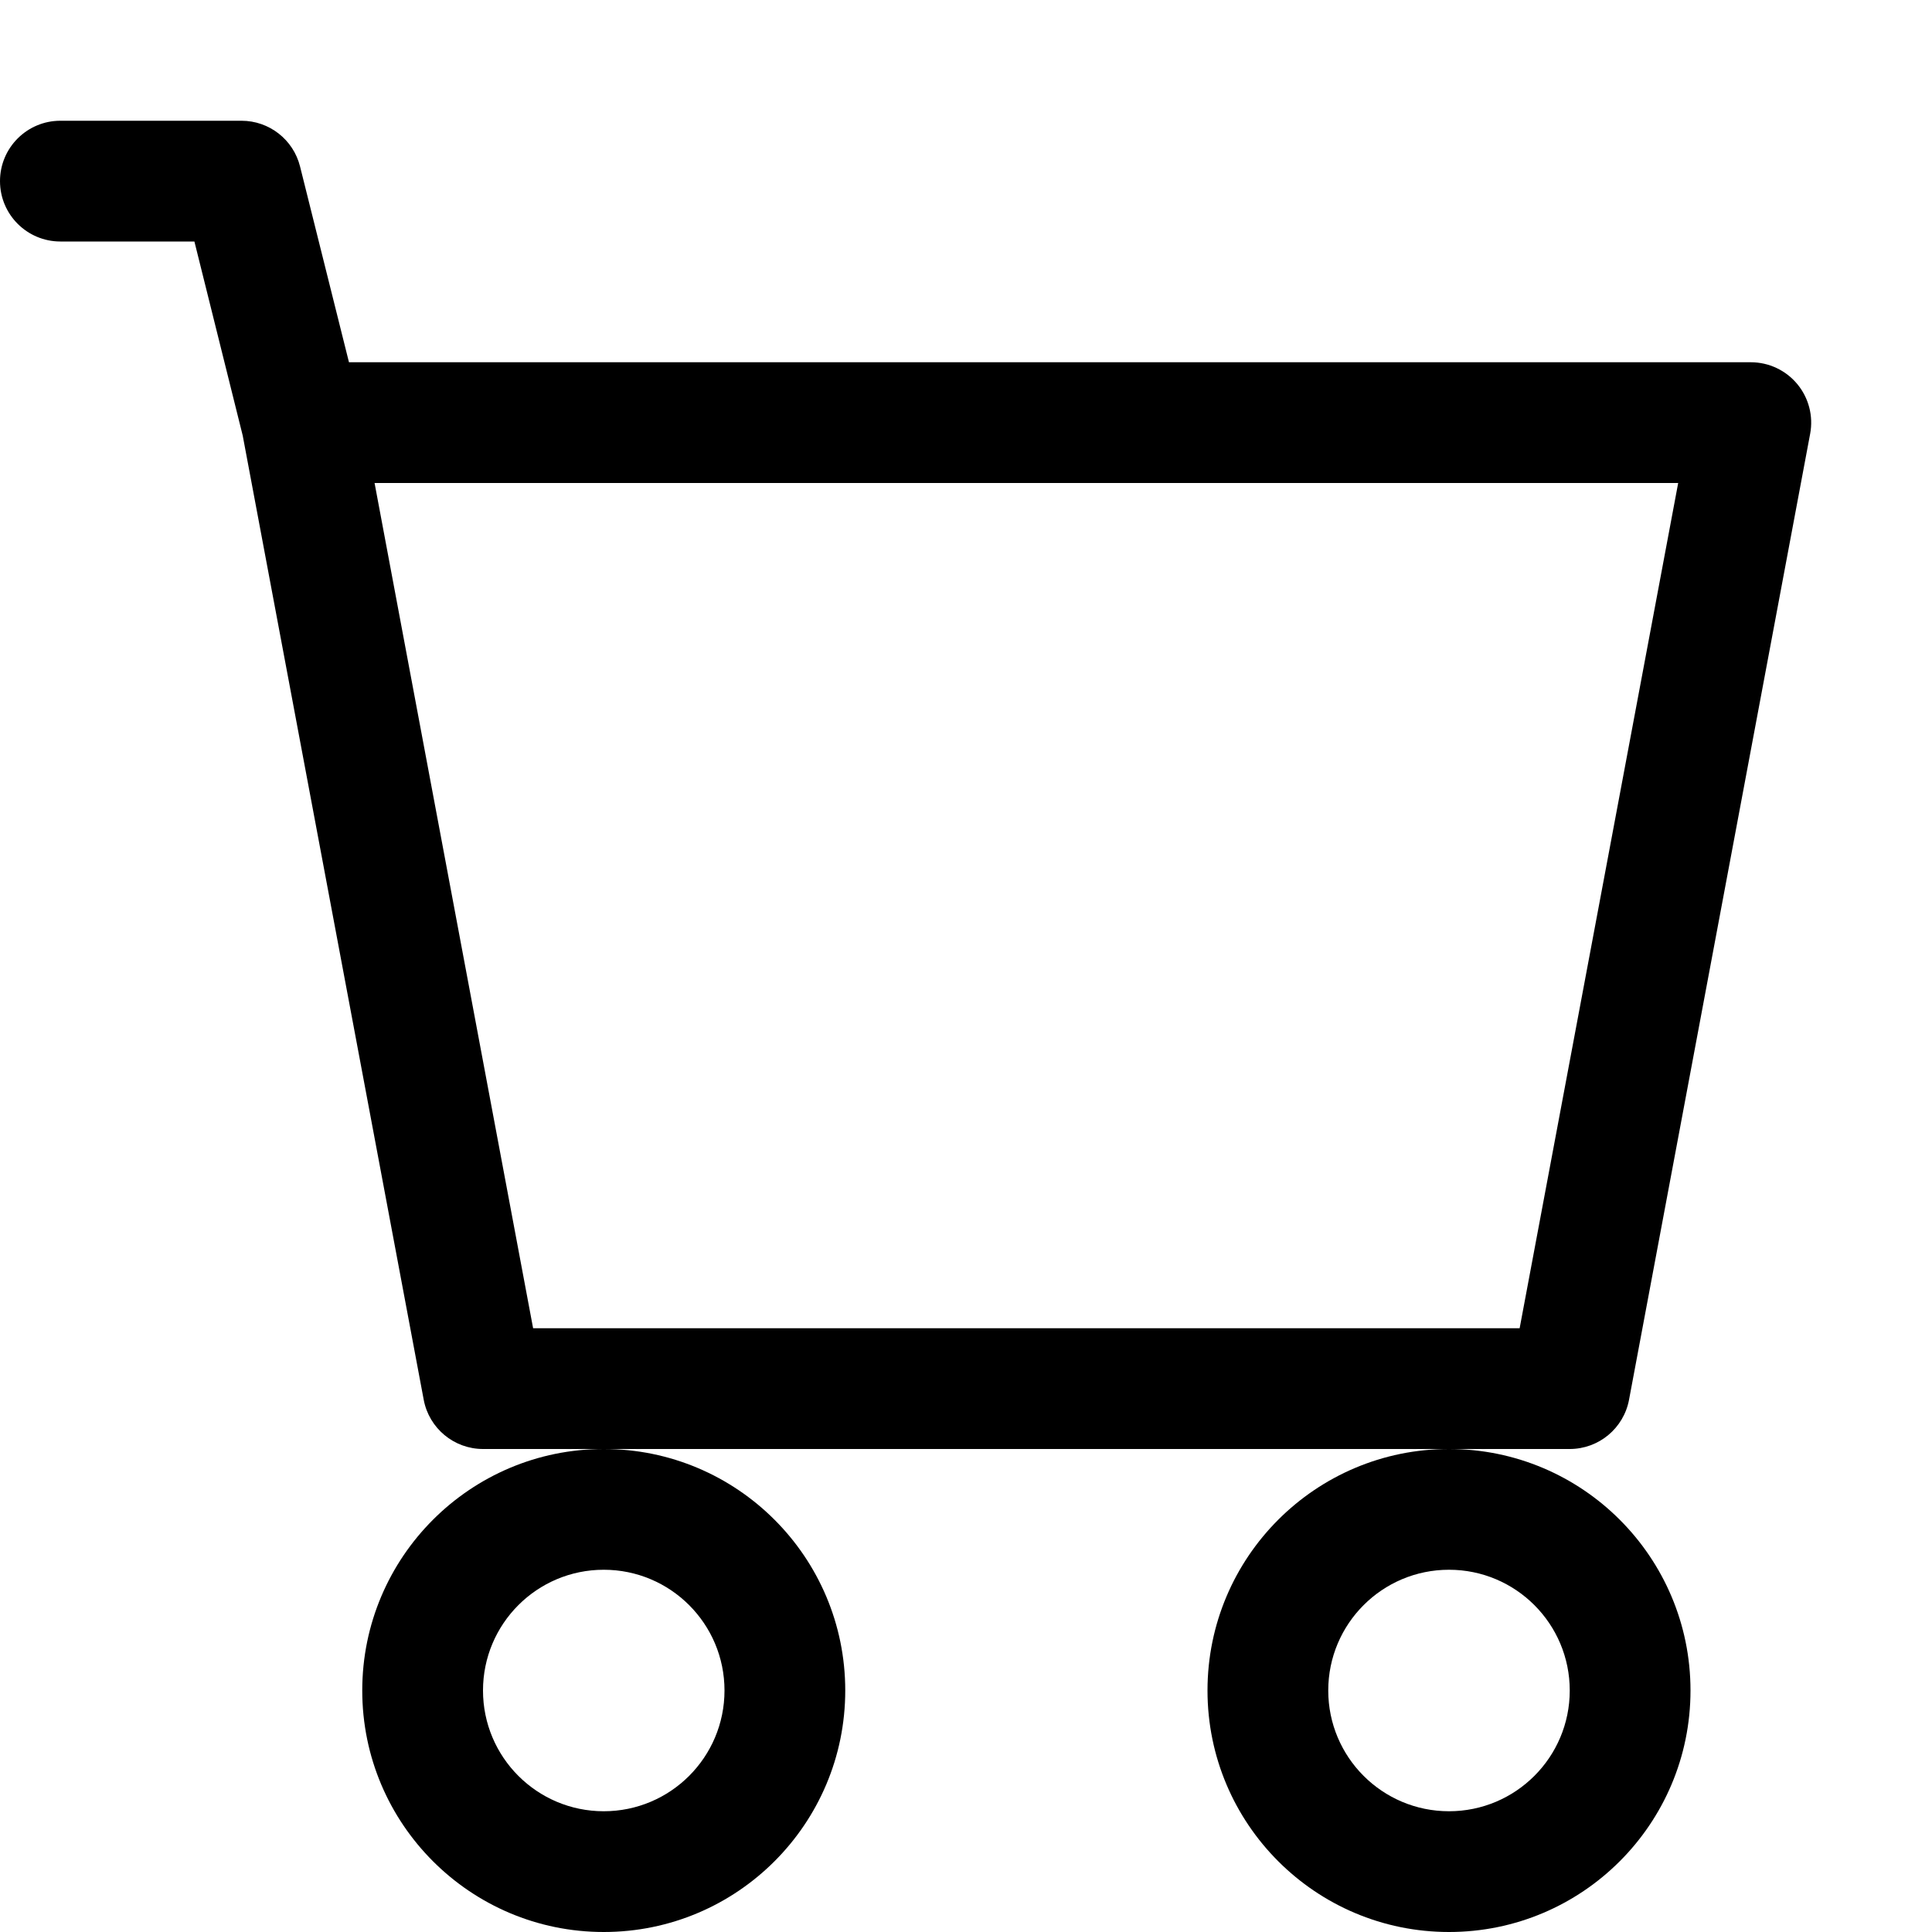
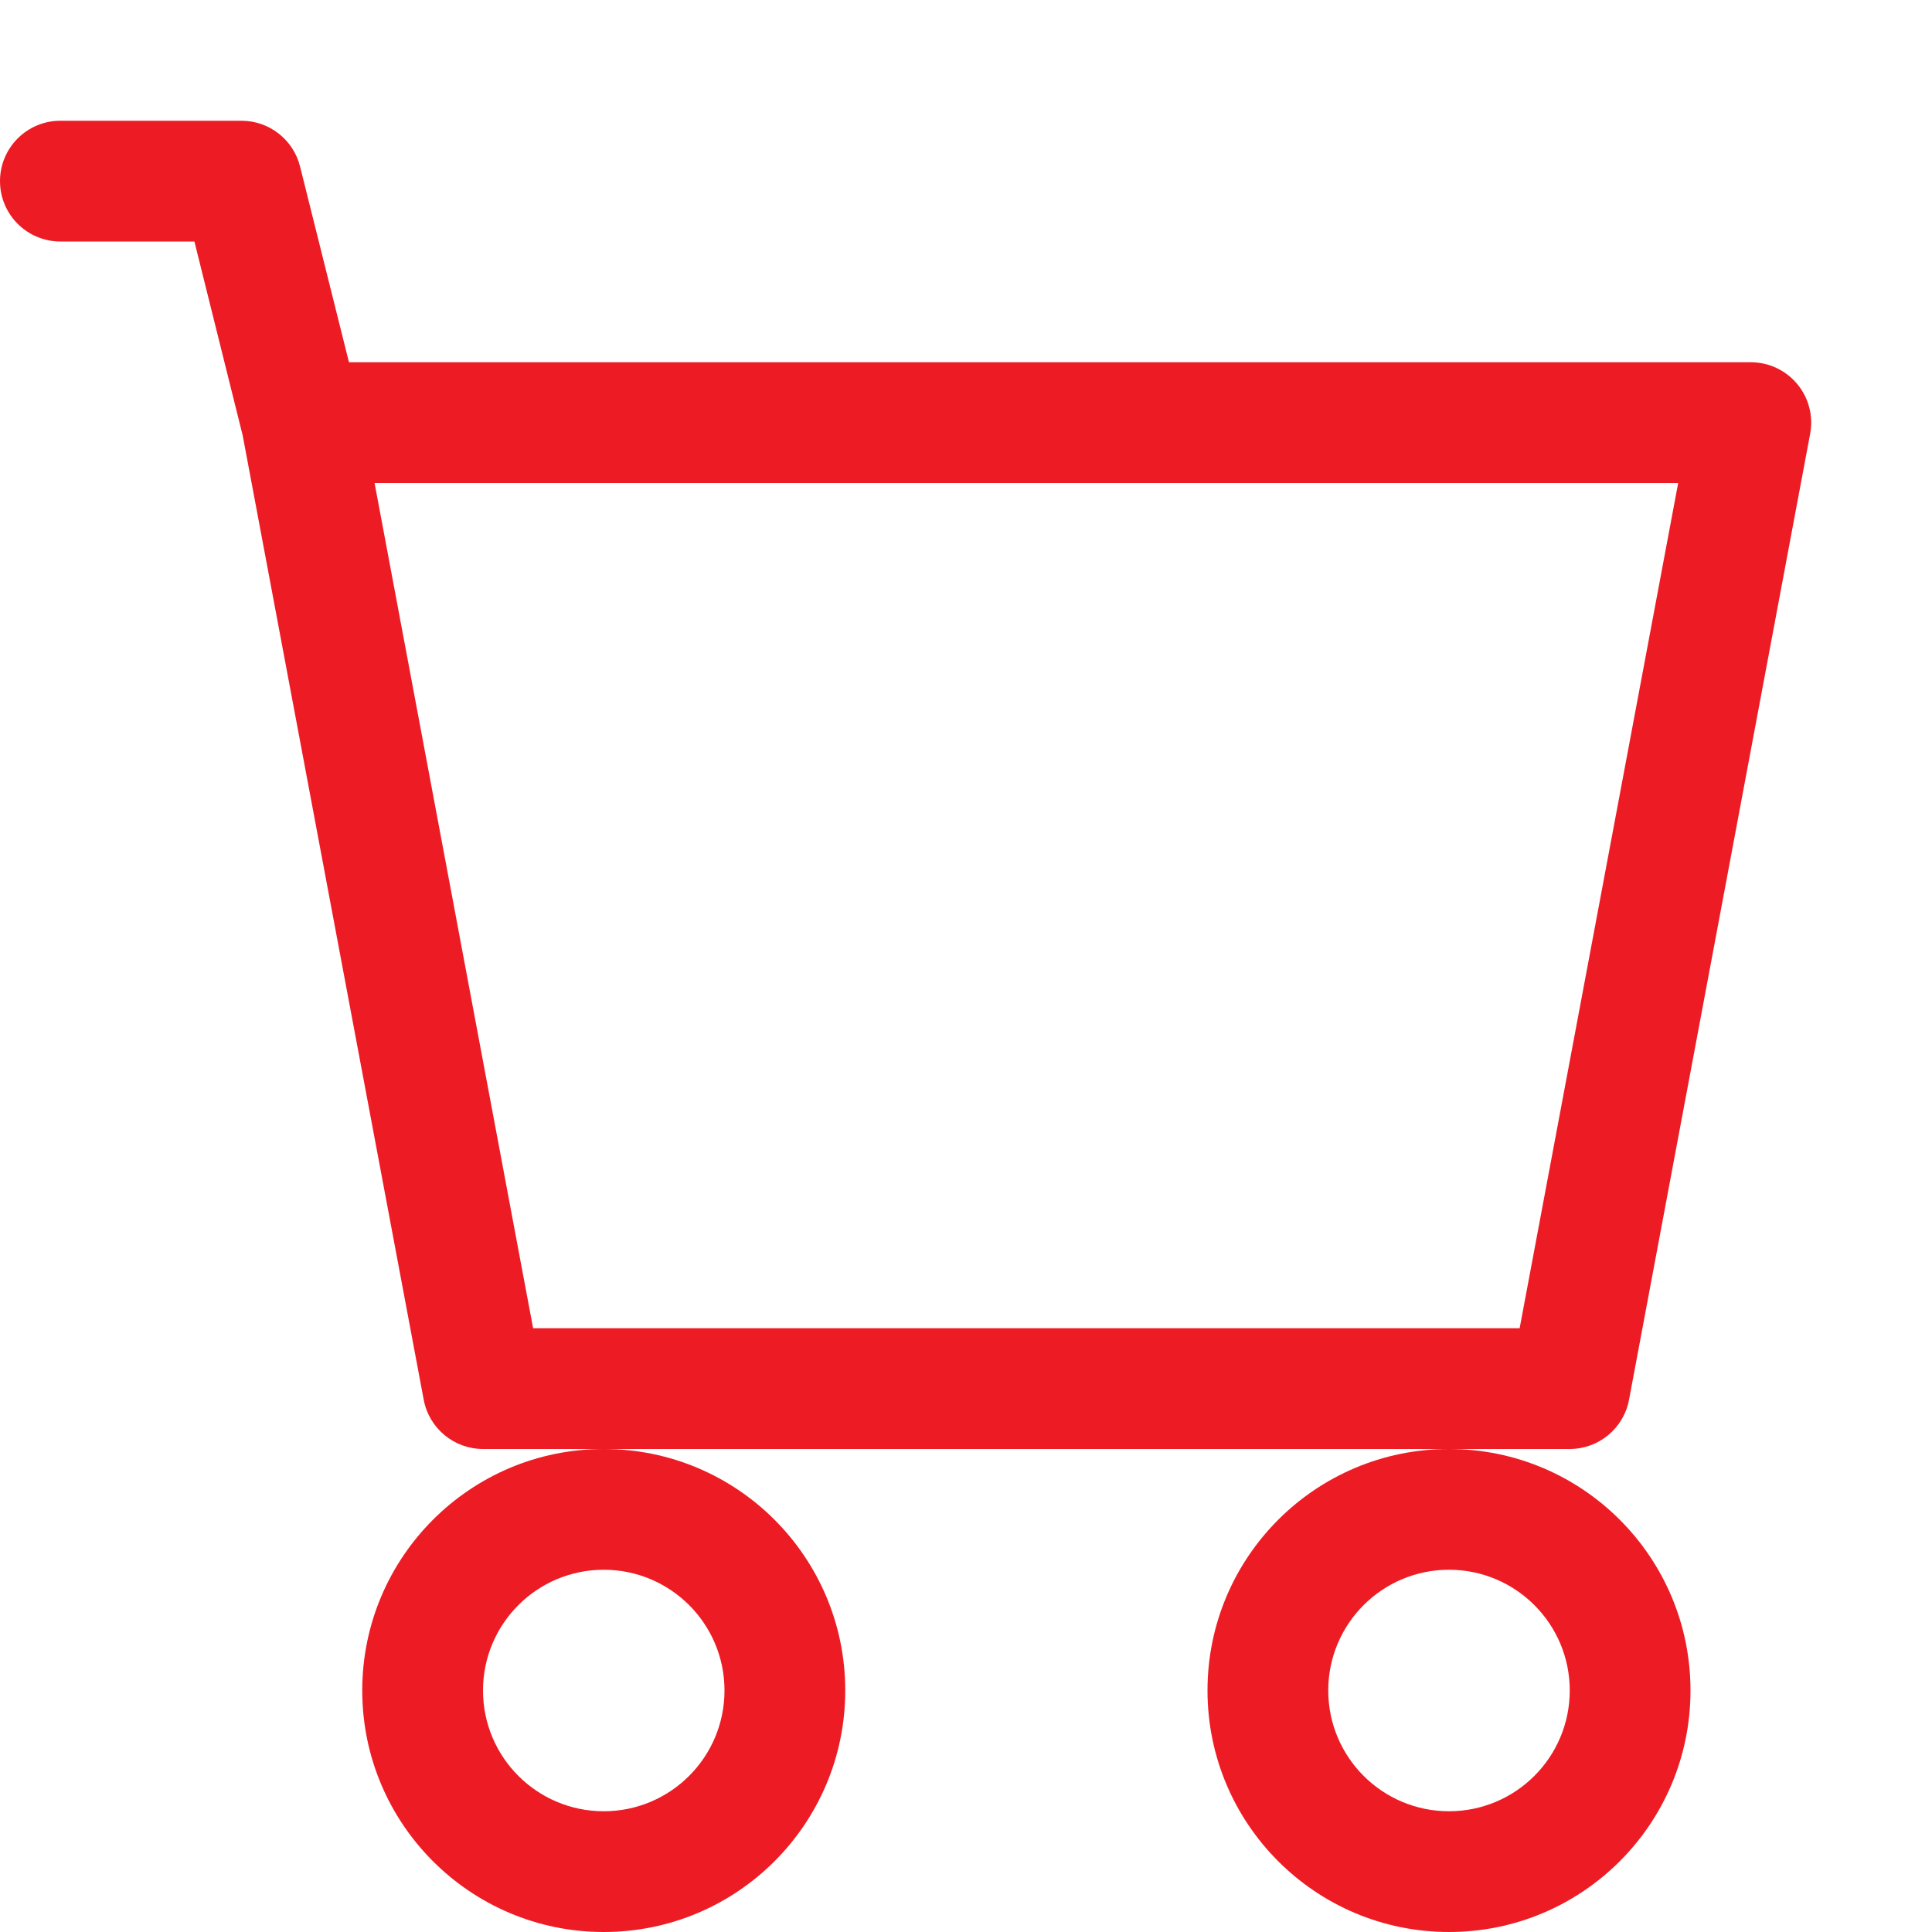
- <svg xmlns="http://www.w3.org/2000/svg" width="16" height="16" fill="currentColor" class="bi bi-cart" viewBox="0 0 16 16">
+ <svg xmlns="http://www.w3.org/2000/svg" width="16" height="16" fill="#ED1C24" class="bi bi-cart" viewBox="0 0 16 16">
  <path d="M0 1.5A.5.5 0 0 1 .5 1H2a.5.5 0 0 1 .485.379L2.89 3H14.5a.5.5 0 0 1 .491.592l-1.5 8A.5.5 0 0 1 13 12H4a.5.5 0 0 1-.491-.408L2.01 3.607 1.61 2H.5a.5.5 0 0 1-.5-.5M3.102 4l1.313 7h8.17l1.313-7zM5 12a2 2 0 1 0 0 4 2 2 0 0 0 0-4m7 0a2 2 0 1 0 0 4 2 2 0 0 0 0-4m-7 1a1 1 0 1 1 0 2 1 1 0 0 1 0-2m7 0a1 1 0 1 1 0 2 1 1 0 0 1 0-2" />
</svg>
